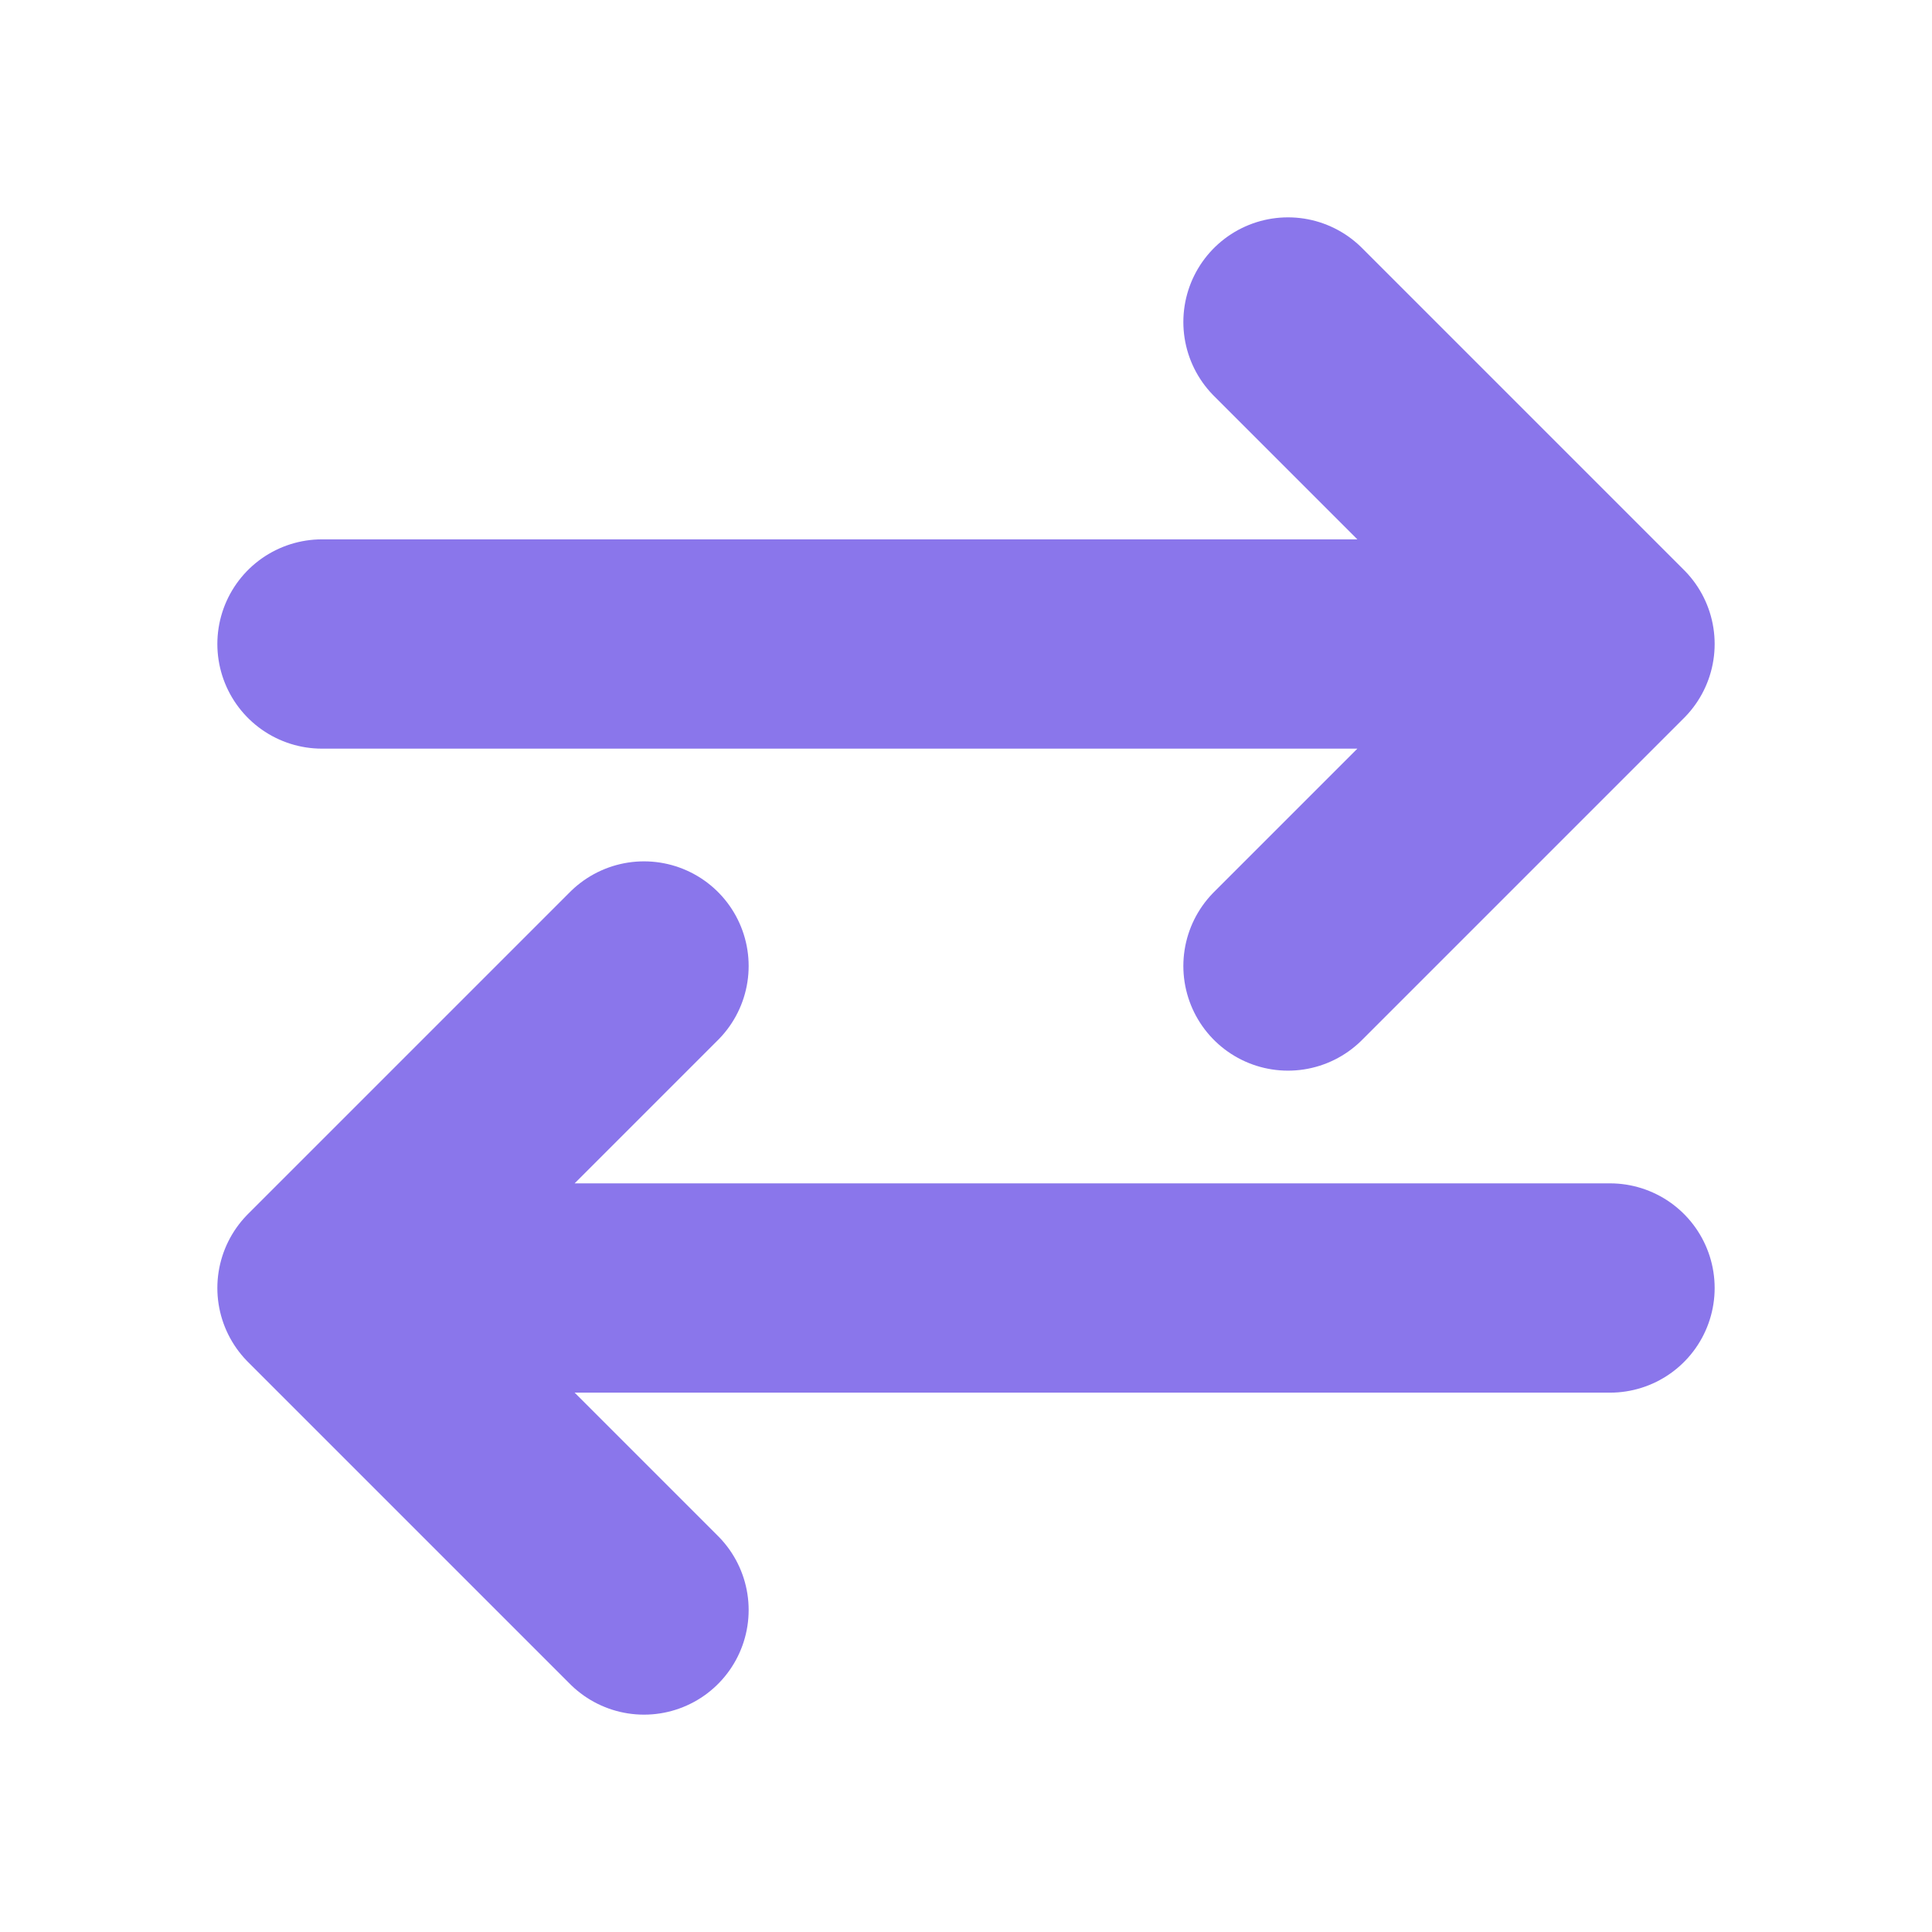
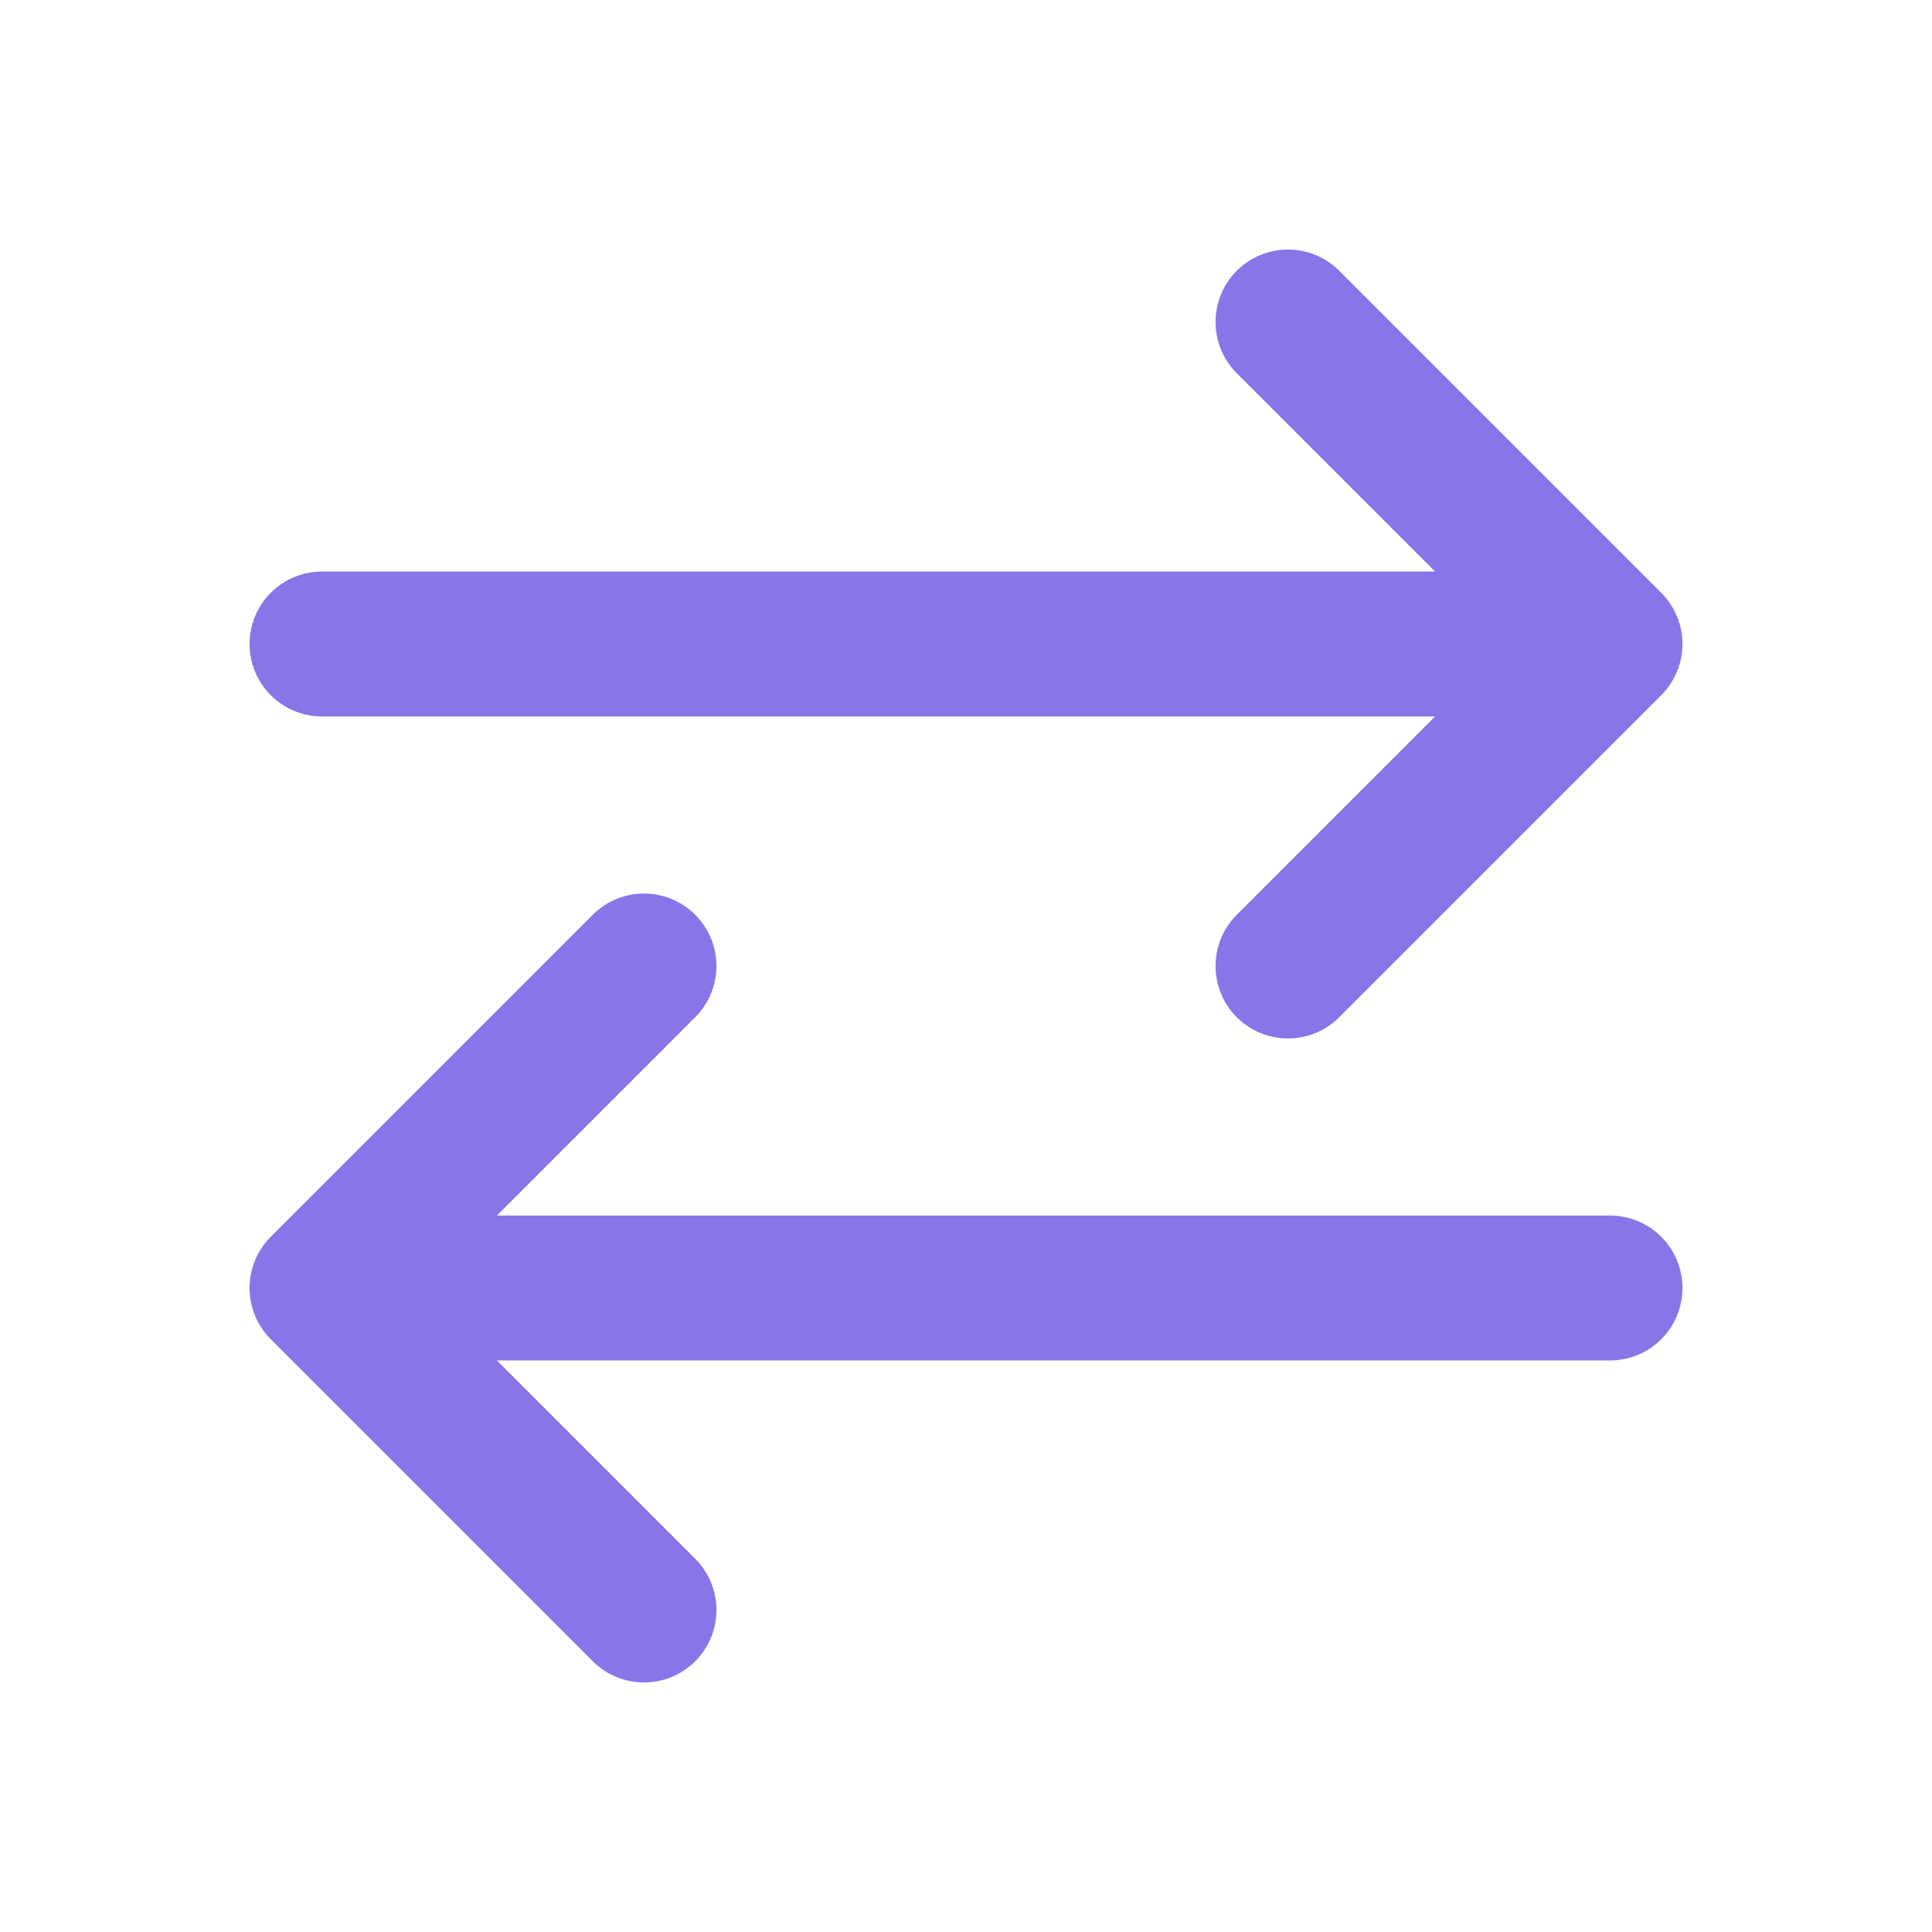
<svg xmlns="http://www.w3.org/2000/svg" width="24" height="24" viewBox="0 0 24 24" fill="none">
-   <path d="M4 8H20M20 8L16 4M20 8L16 12M20 16H4M4 16L8 12M4 16L8 20" stroke="#8A76EB" stroke-width="2.6" stroke-linecap="round" stroke-linejoin="round" />
+   <path d="M4 8H20M20 8L16 4M20 8L16 12M20 16H4M4 16L8 12M4 16L8 20" stroke="#8875E8" stroke-width="1.8" stroke-linecap="round" stroke-linejoin="round" />
</svg>
